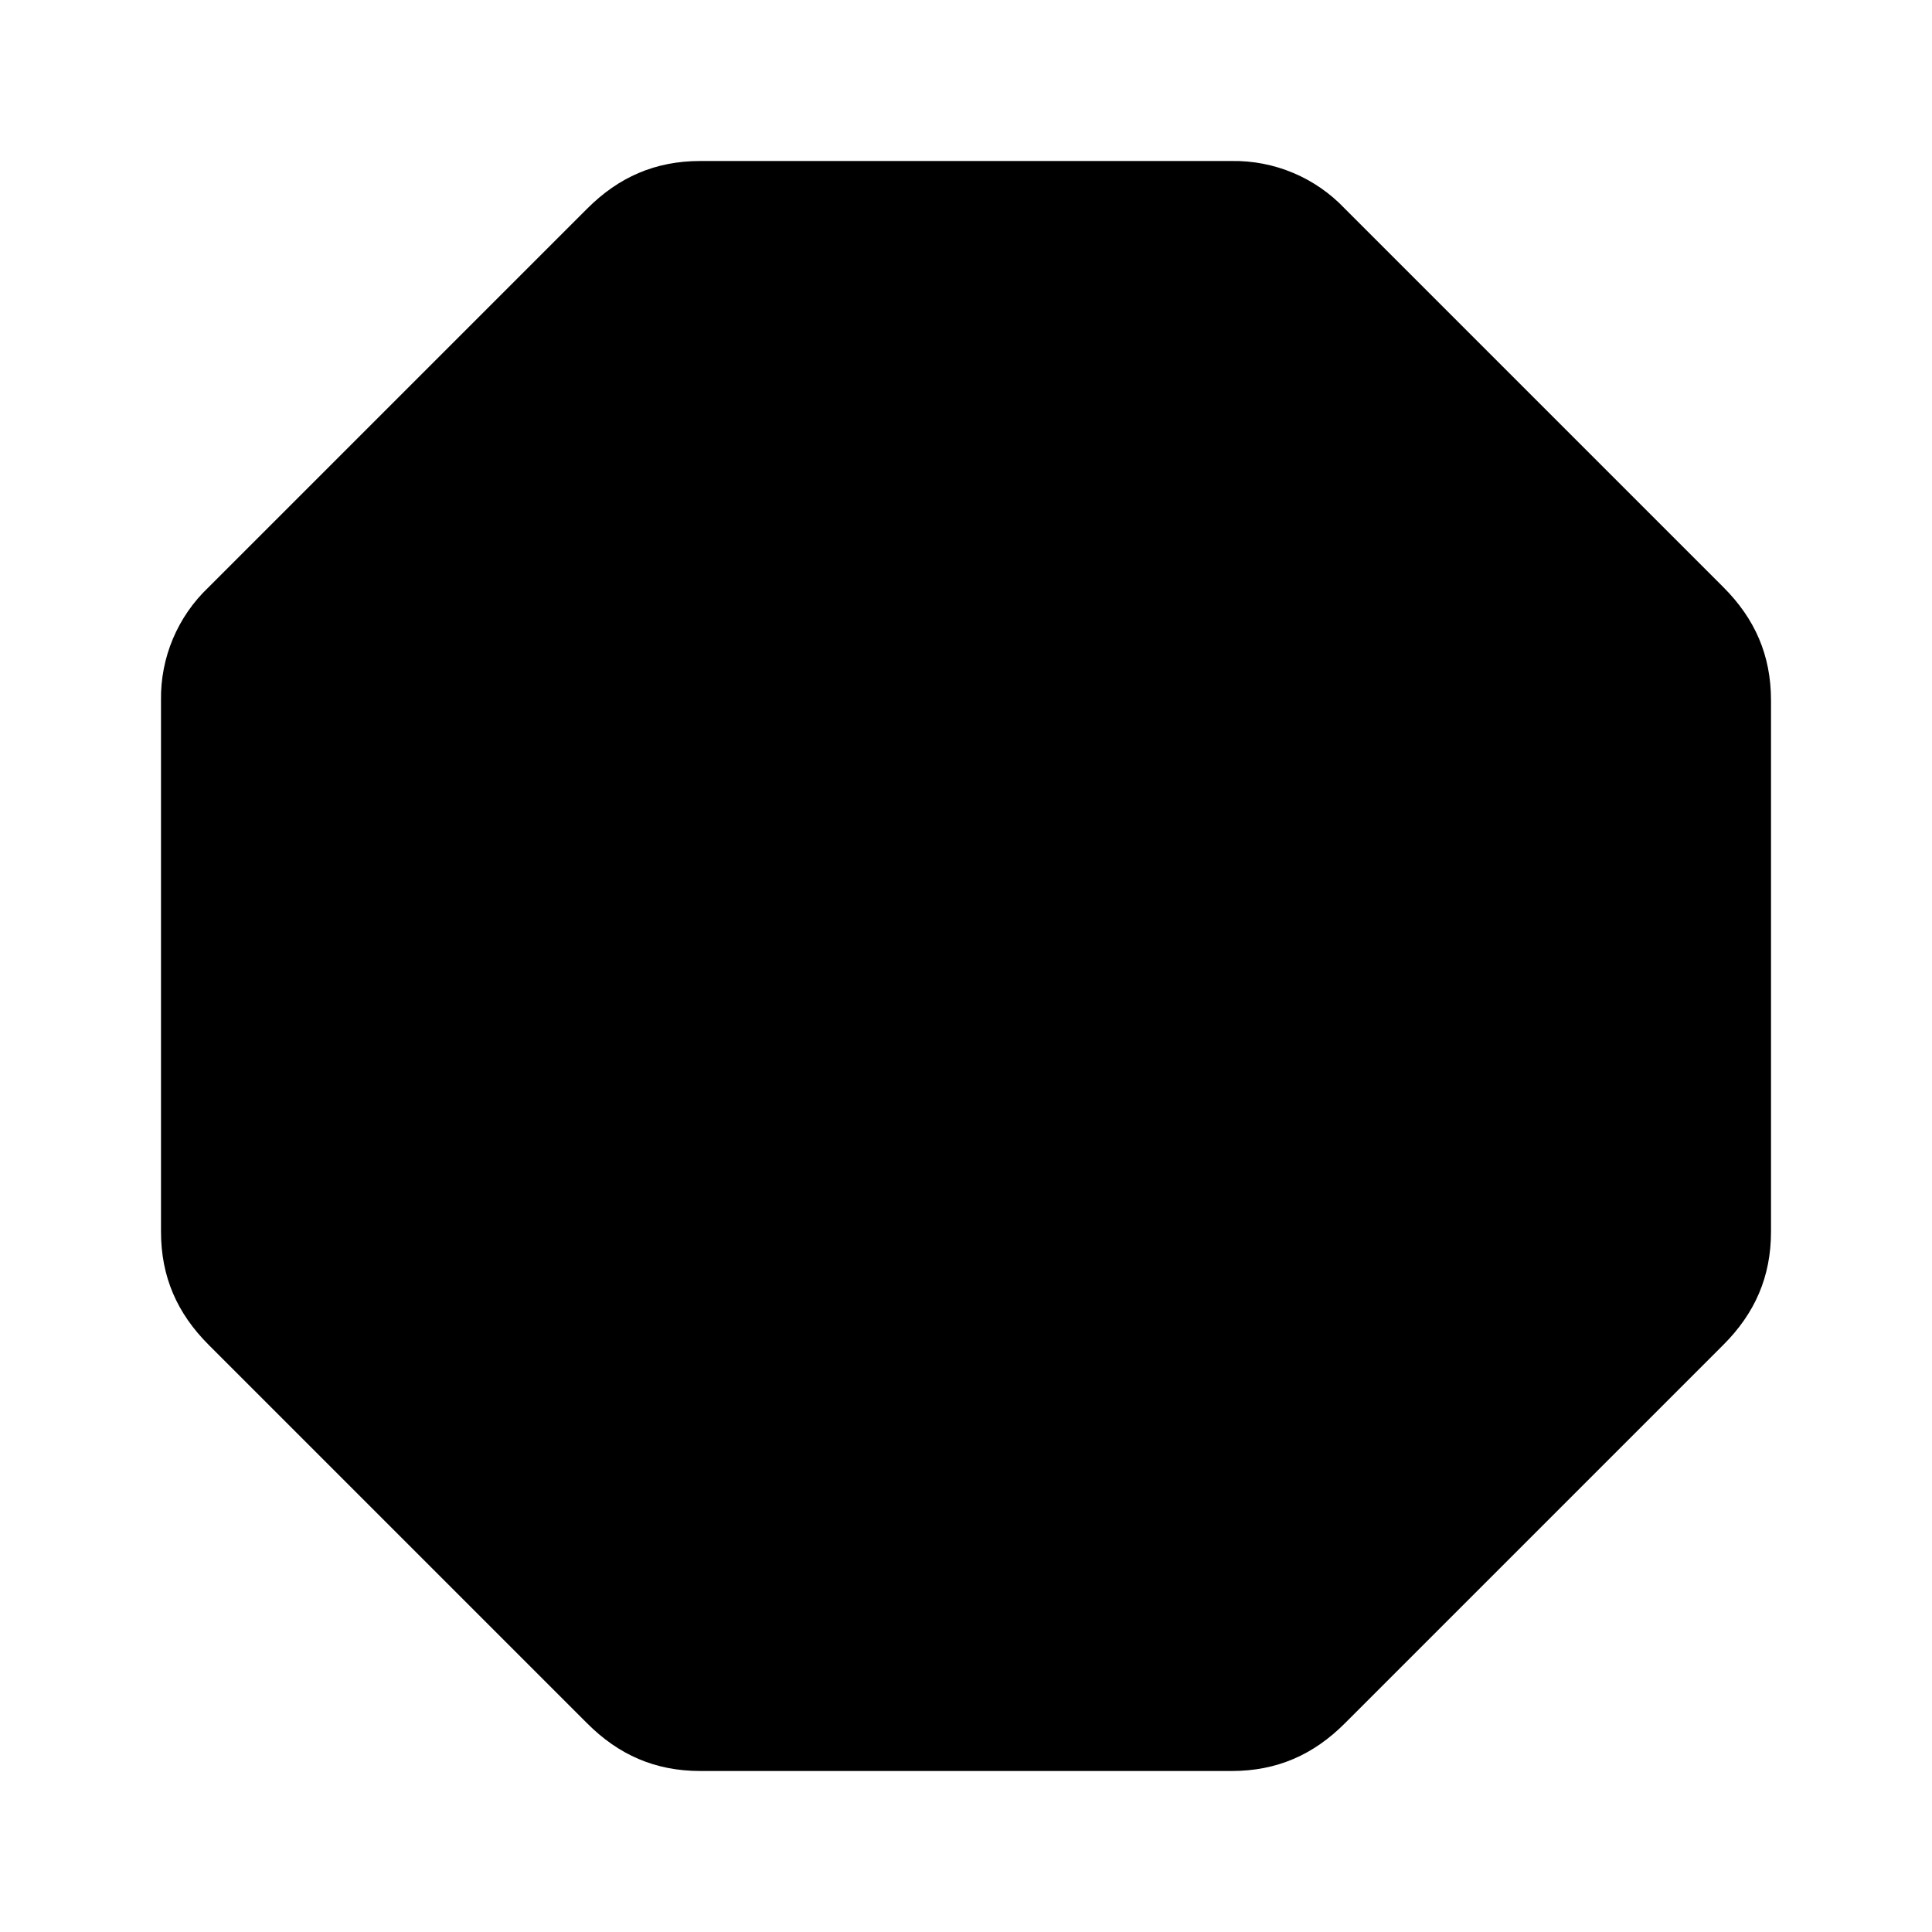
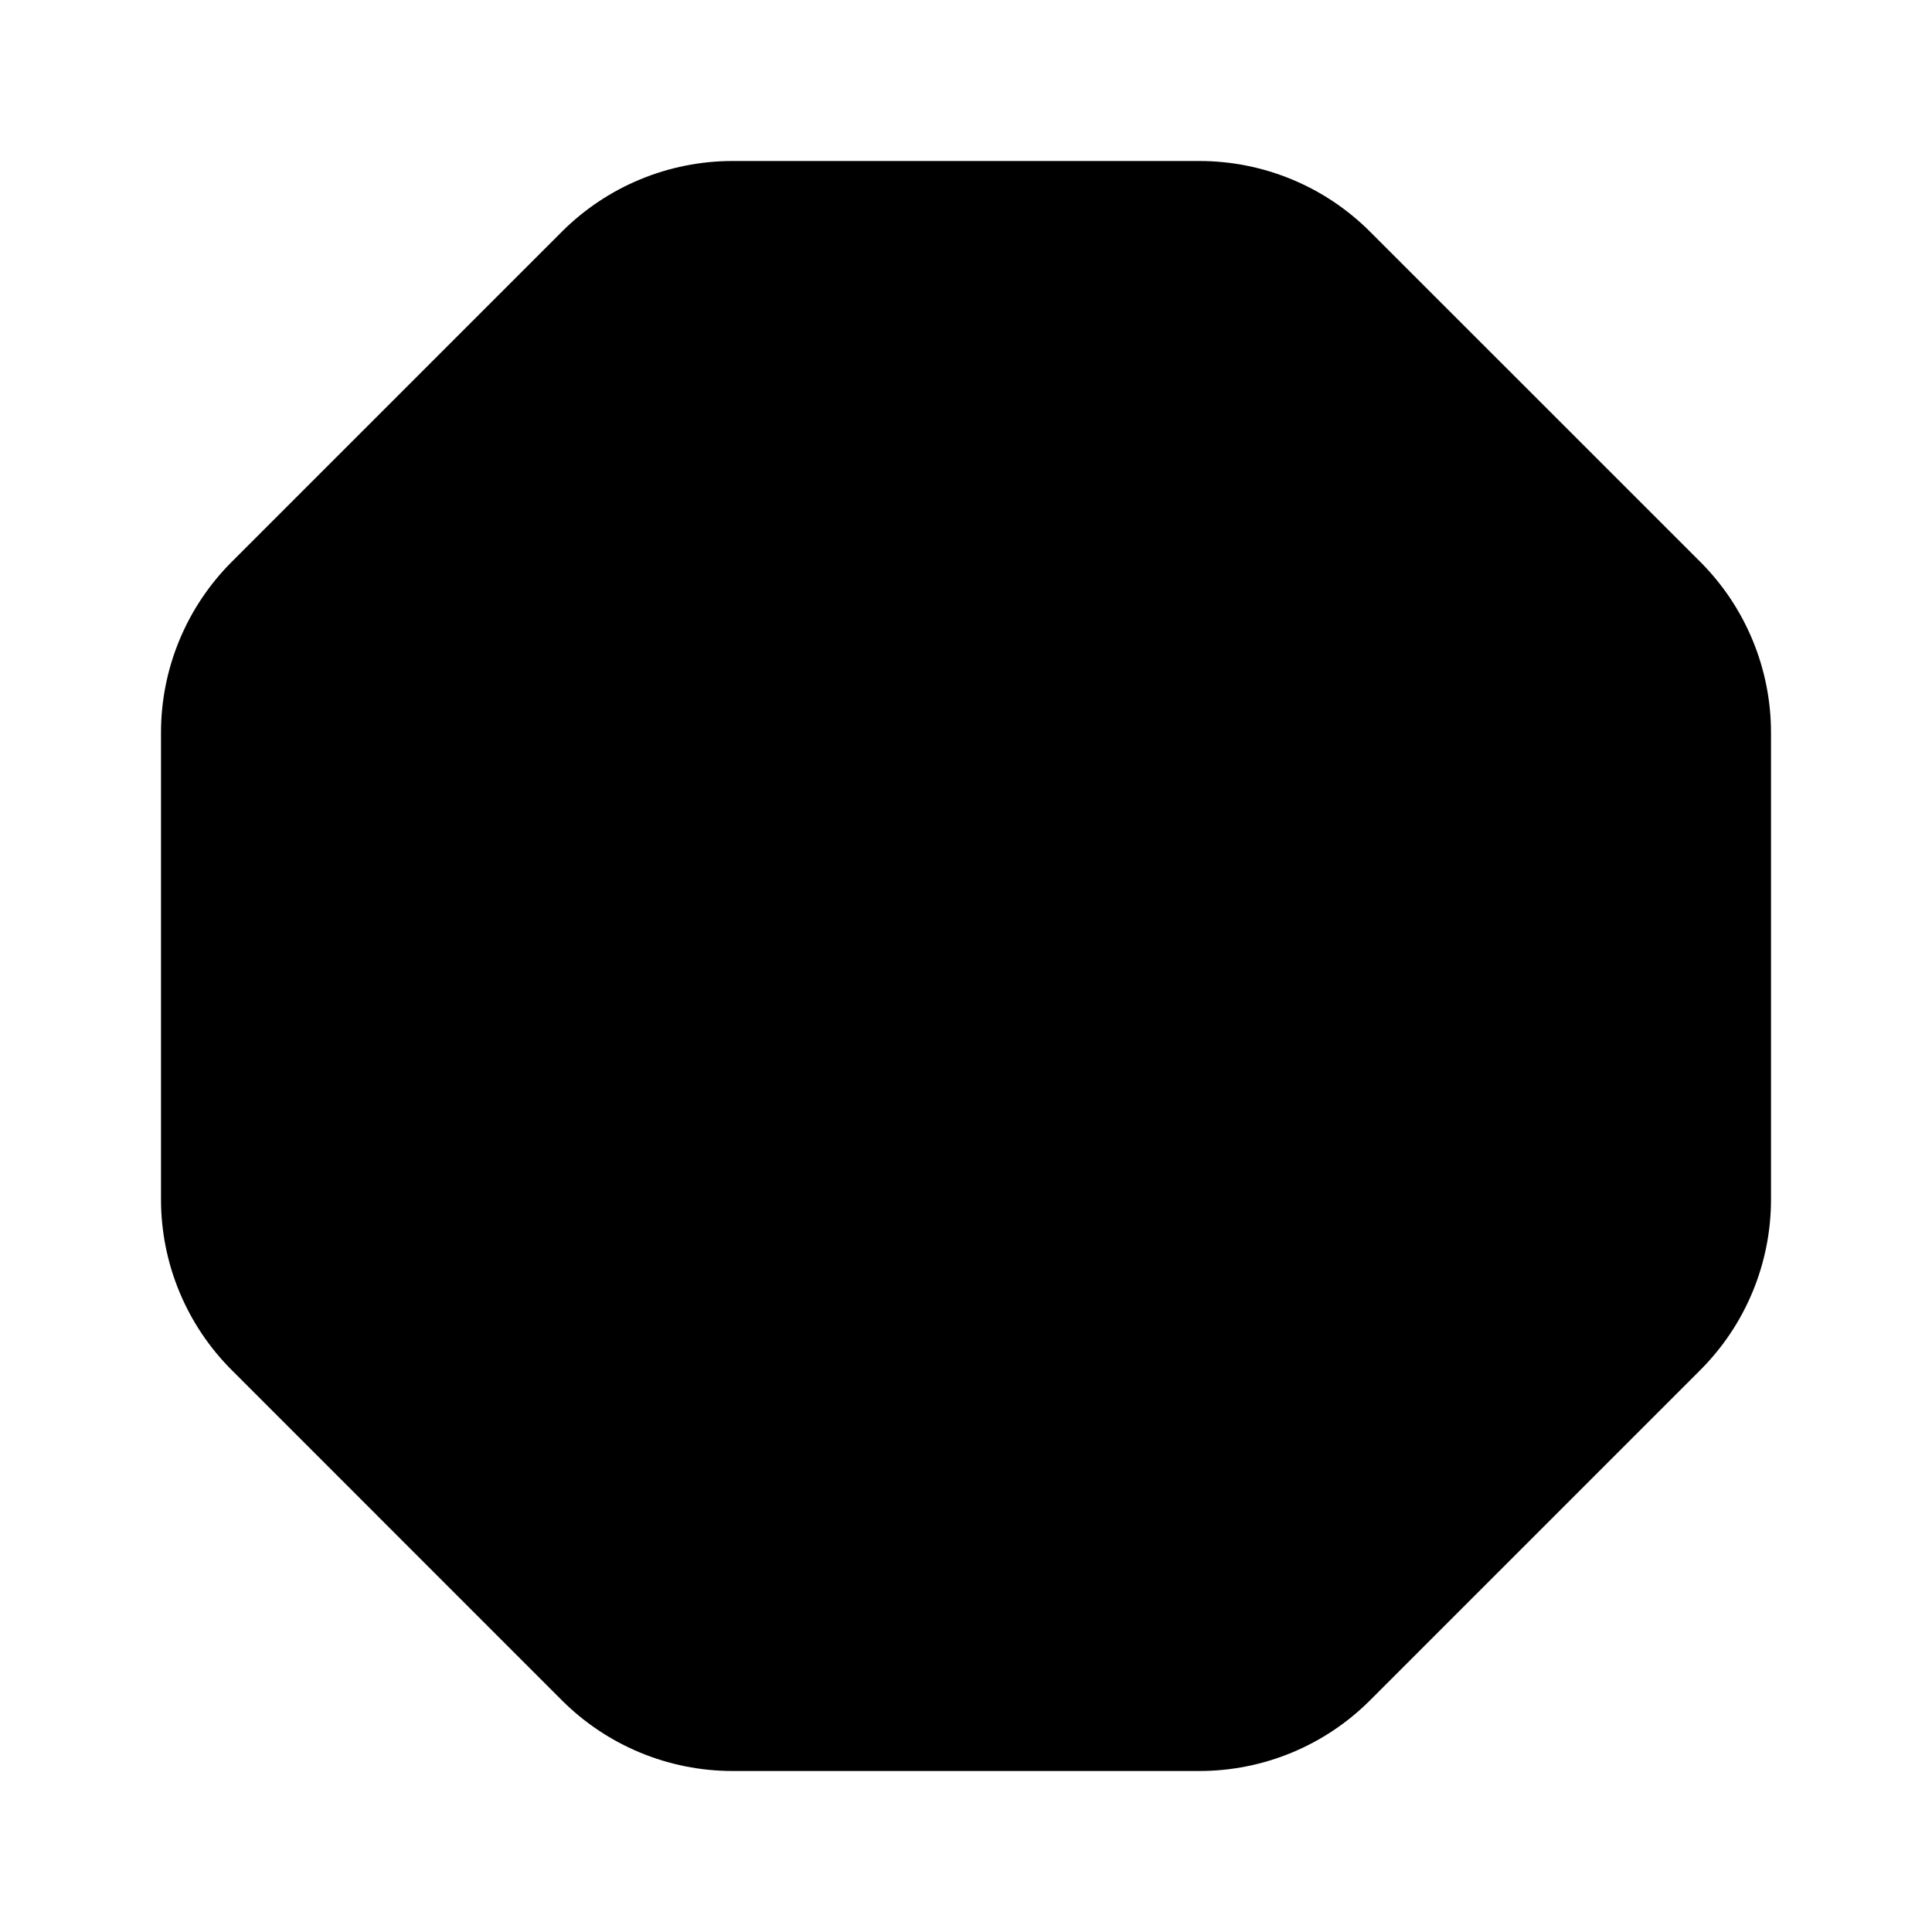
<svg xmlns="http://www.w3.org/2000/svg" width="24" height="24" viewBox="0 0 24 24" fill="currentColor">
-   <path d="M15.3 2h-6.6c-.562 0 -1.016 .201 -1.407 .593l-4.7 4.7a1.894 1.894 0 0 0 -.593 1.407v6.6c0 .562 .201 1.016 .593 1.407l4.7 4.7c.391 .392 .845 .593 1.407 .593h6.6c.562 0 1.016 -.201 1.407 -.593l4.7 -4.7c.392 -.391 .593 -.845 .593 -1.407v-6.6c0 -.562 -.201 -1.016 -.593 -1.407l-4.7 -4.7a1.894 1.894 0 0 0 -1.407 -.593z" />
+   <path d="M14.899 2C15.695 2 16.458 2.316 17.02 2.879L21.121 6.979C21.684 7.542 22 8.305 22 9.101V14.899C22 15.695 21.684 16.458 21.121 17.02L17.02 21.121C16.458 21.684 15.695 22 14.899 22H9.101C8.305 22 7.542 21.684 6.979 21.121L2.879 17.02C2.316 16.458 2 15.695 2 14.899V9.101C2 8.305 2.316 7.542 2.879 6.979L6.979 2.879C7.542 2.316 8.305 2 9.101 2H14.899Z" />
</svg>
